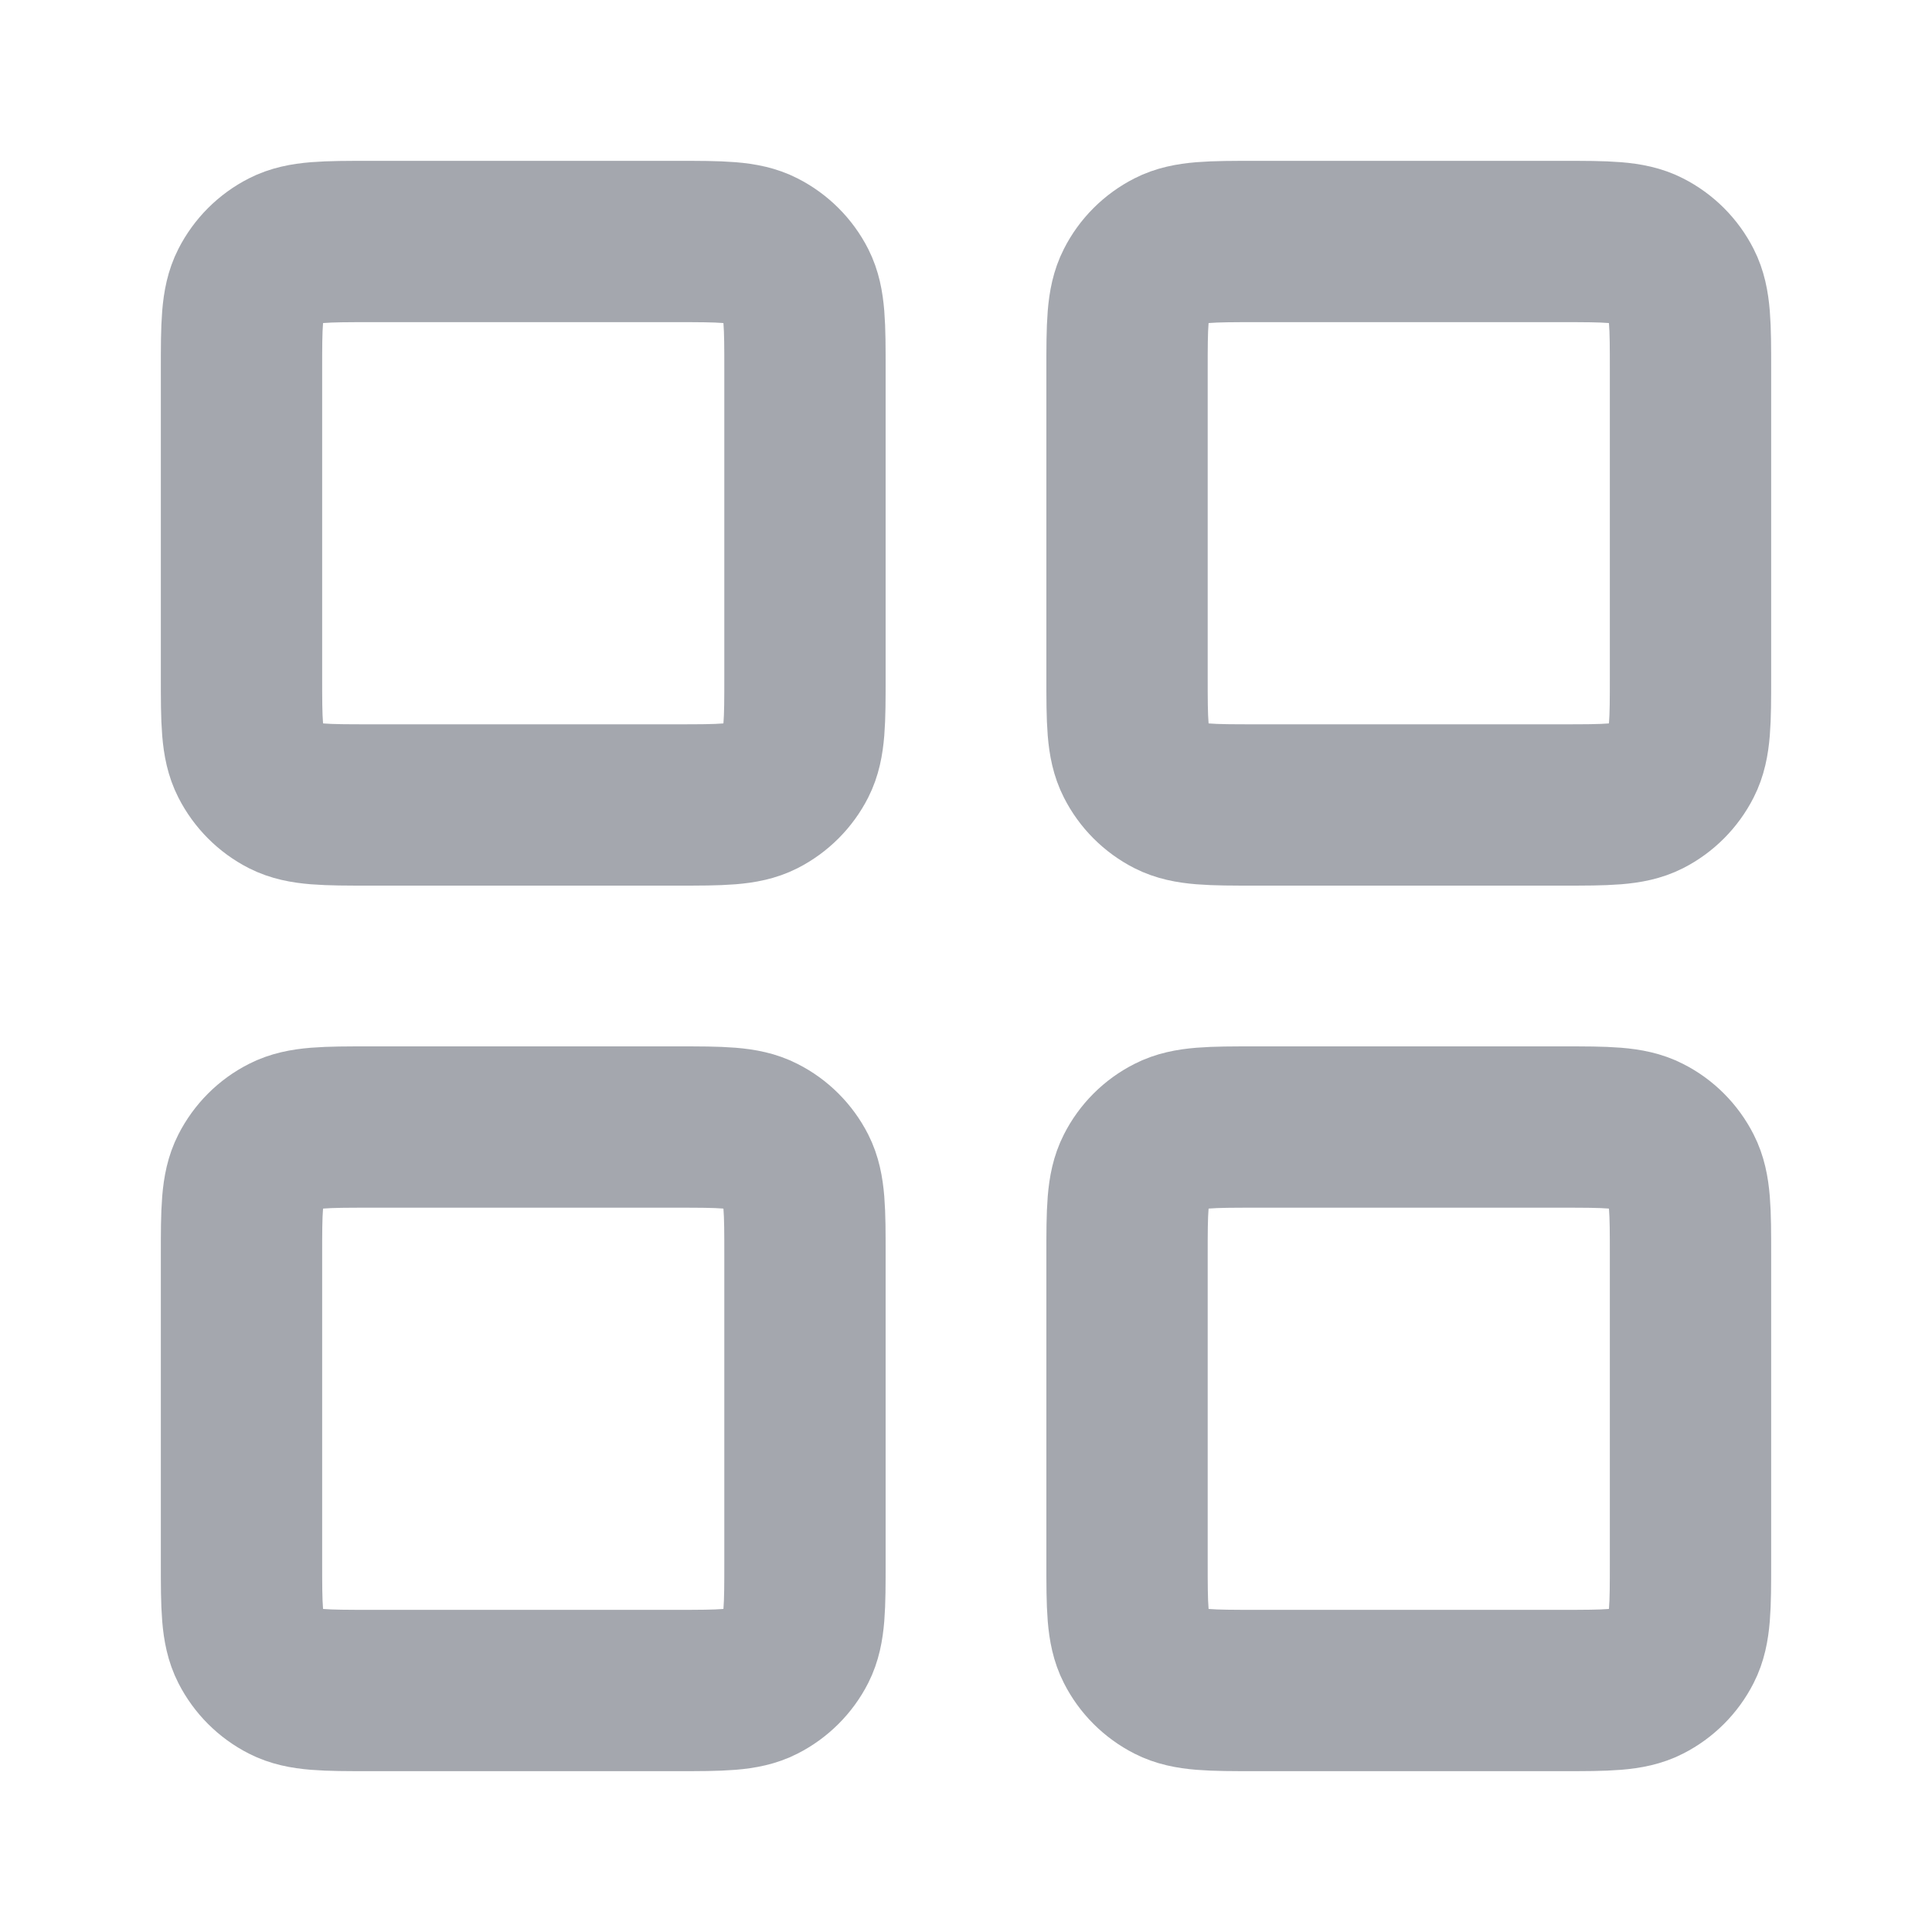
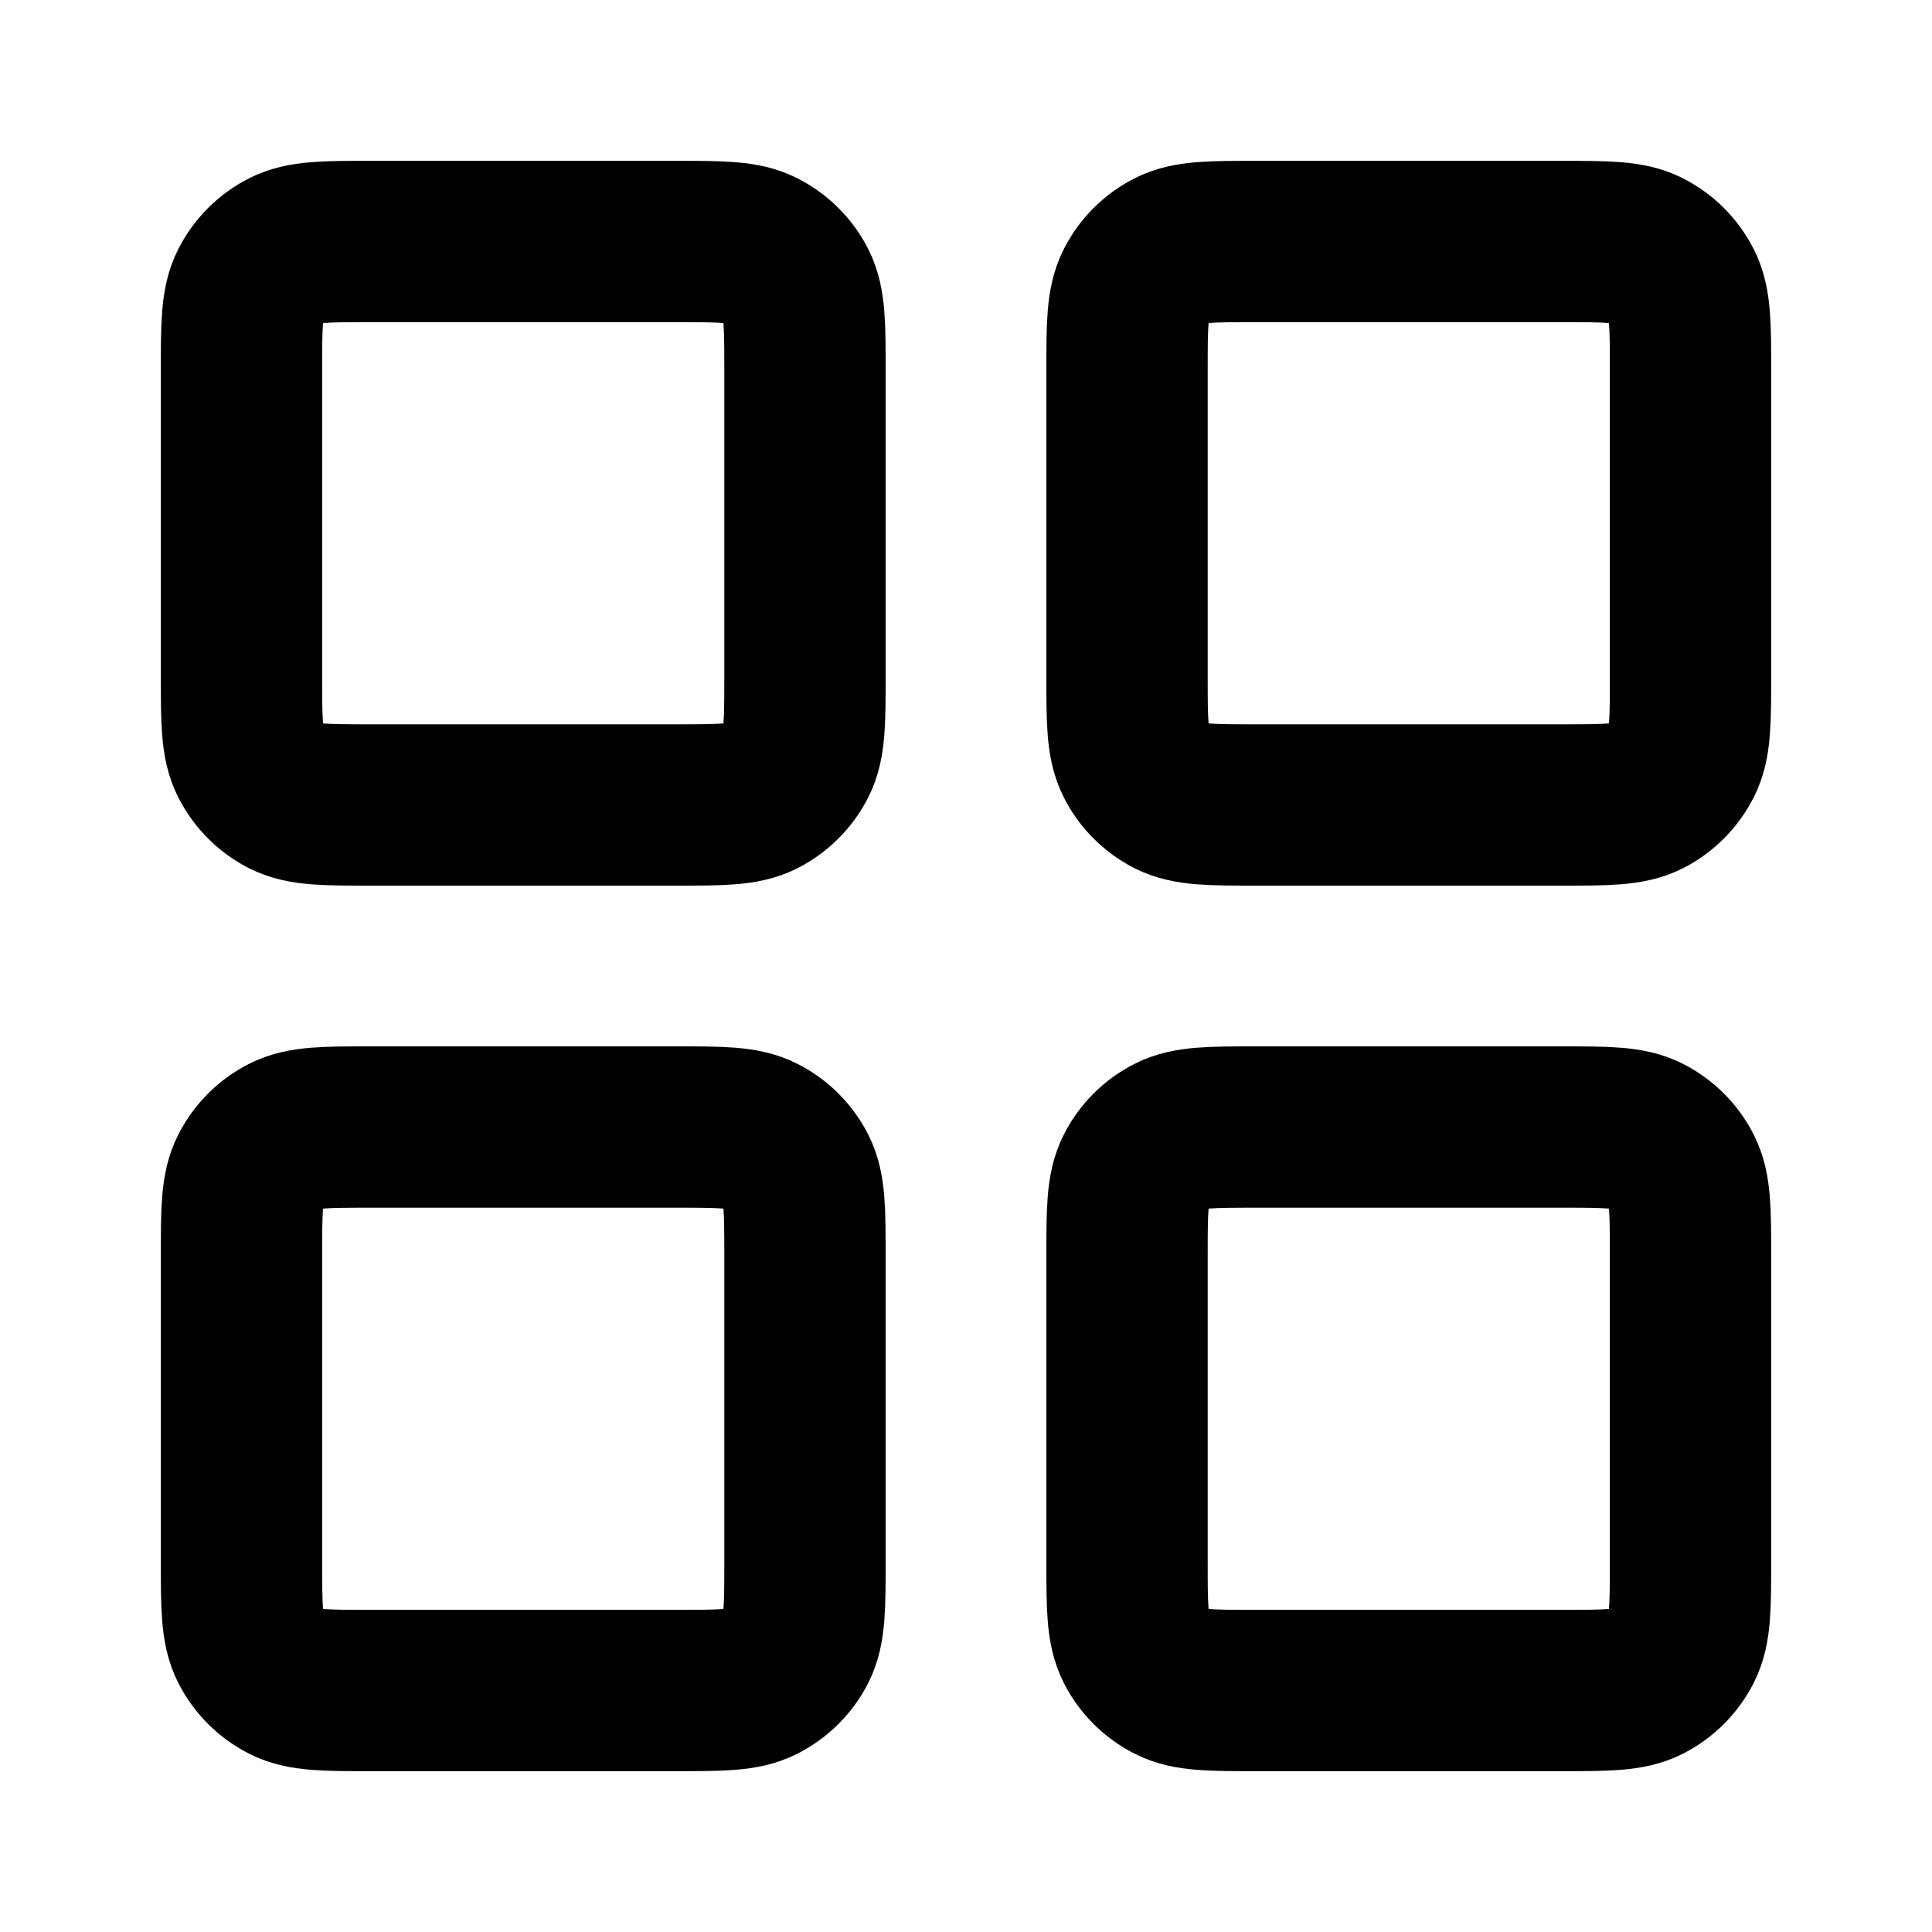
<svg xmlns="http://www.w3.org/2000/svg" width="20" height="20" viewBox="0 0 20 20" fill="none">
-   <path d="M7 2.5H3.833C3.367 2.5 3.133 2.5 2.955 2.591C2.798 2.671 2.671 2.798 2.591 2.955C2.5 3.133 2.5 3.367 2.5 3.833V7C2.5 7.467 2.5 7.7 2.591 7.878C2.671 8.035 2.798 8.163 2.955 8.243C3.133 8.333 3.367 8.333 3.833 8.333H7C7.467 8.333 7.7 8.333 7.878 8.243C8.035 8.163 8.163 8.035 8.243 7.878C8.333 7.7 8.333 7.467 8.333 7V3.833C8.333 3.367 8.333 3.133 8.243 2.955C8.163 2.798 8.035 2.671 7.878 2.591C7.7 2.5 7.467 2.5 7 2.5Z" stroke="#A4A7AE" stroke-width="1.67" stroke-linecap="round" stroke-linejoin="round" />
-   <path d="M16.167 2.5H13C12.533 2.5 12.3 2.5 12.122 2.591C11.965 2.671 11.837 2.798 11.758 2.955C11.667 3.133 11.667 3.367 11.667 3.833V7C11.667 7.467 11.667 7.7 11.758 7.878C11.837 8.035 11.965 8.163 12.122 8.243C12.3 8.333 12.533 8.333 13 8.333H16.167C16.633 8.333 16.867 8.333 17.045 8.243C17.202 8.163 17.329 8.035 17.409 7.878C17.5 7.7 17.5 7.467 17.5 7V3.833C17.5 3.367 17.5 3.133 17.409 2.955C17.329 2.798 17.202 2.671 17.045 2.591C16.867 2.5 16.633 2.5 16.167 2.5Z" stroke="#A4A7AE" stroke-width="1.67" stroke-linecap="round" stroke-linejoin="round" />
-   <path d="M16.167 11.667H13C12.533 11.667 12.3 11.667 12.122 11.758C11.965 11.837 11.837 11.965 11.758 12.122C11.667 12.3 11.667 12.533 11.667 13V16.167C11.667 16.633 11.667 16.867 11.758 17.045C11.837 17.202 11.965 17.329 12.122 17.409C12.3 17.5 12.533 17.5 13 17.5H16.167C16.633 17.5 16.867 17.5 17.045 17.409C17.202 17.329 17.329 17.202 17.409 17.045C17.5 16.867 17.5 16.633 17.5 16.167V13C17.5 12.533 17.5 12.3 17.409 12.122C17.329 11.965 17.202 11.837 17.045 11.758C16.867 11.667 16.633 11.667 16.167 11.667Z" stroke="#A4A7AE" stroke-width="1.67" stroke-linecap="round" stroke-linejoin="round" />
-   <path d="M7 11.667H3.833C3.367 11.667 3.133 11.667 2.955 11.758C2.798 11.837 2.671 11.965 2.591 12.122C2.5 12.3 2.5 12.533 2.5 13V16.167C2.5 16.633 2.5 16.867 2.591 17.045C2.671 17.202 2.798 17.329 2.955 17.409C3.133 17.5 3.367 17.5 3.833 17.5H7C7.467 17.5 7.7 17.5 7.878 17.409C8.035 17.329 8.163 17.202 8.243 17.045C8.333 16.867 8.333 16.633 8.333 16.167V13C8.333 12.533 8.333 12.3 8.243 12.122C8.163 11.965 8.035 11.837 7.878 11.758C7.7 11.667 7.467 11.667 7 11.667Z" stroke="#A4A7AE" stroke-width="1.67" stroke-linecap="round" stroke-linejoin="round" />
+   <path d="M7 2.5H3.833C3.367 2.5 3.133 2.5 2.955 2.591C2.798 2.671 2.671 2.798 2.591 2.955C2.5 3.133 2.5 3.367 2.5 3.833V7C2.5 7.467 2.5 7.7 2.591 7.878C2.671 8.035 2.798 8.163 2.955 8.243C3.133 8.333 3.367 8.333 3.833 8.333H7C7.467 8.333 7.7 8.333 7.878 8.243C8.035 8.163 8.163 8.035 8.243 7.878C8.333 7.7 8.333 7.467 8.333 7V3.833C8.333 3.367 8.333 3.133 8.243 2.955C8.163 2.798 8.035 2.671 7.878 2.591C7.7 2.5 7.467 2.5 7 2.5Z" stroke="currentColor" stroke-width="1.67" stroke-linecap="round" stroke-linejoin="round" />
+   <path d="M16.167 2.5H13C12.533 2.5 12.3 2.5 12.122 2.591C11.965 2.671 11.837 2.798 11.758 2.955C11.667 3.133 11.667 3.367 11.667 3.833V7C11.667 7.467 11.667 7.7 11.758 7.878C11.837 8.035 11.965 8.163 12.122 8.243C12.3 8.333 12.533 8.333 13 8.333H16.167C16.633 8.333 16.867 8.333 17.045 8.243C17.202 8.163 17.329 8.035 17.409 7.878C17.5 7.7 17.5 7.467 17.5 7V3.833C17.5 3.367 17.5 3.133 17.409 2.955C17.329 2.798 17.202 2.671 17.045 2.591C16.867 2.5 16.633 2.5 16.167 2.5Z" stroke="currentColor" stroke-width="1.67" stroke-linecap="round" stroke-linejoin="round" />
+   <path d="M16.167 11.667H13C12.533 11.667 12.3 11.667 12.122 11.758C11.965 11.837 11.837 11.965 11.758 12.122C11.667 12.3 11.667 12.533 11.667 13V16.167C11.667 16.633 11.667 16.867 11.758 17.045C11.837 17.202 11.965 17.329 12.122 17.409C12.3 17.5 12.533 17.5 13 17.5H16.167C16.633 17.5 16.867 17.5 17.045 17.409C17.202 17.329 17.329 17.202 17.409 17.045C17.5 16.867 17.5 16.633 17.5 16.167V13C17.5 12.533 17.5 12.3 17.409 12.122C17.329 11.965 17.202 11.837 17.045 11.758C16.867 11.667 16.633 11.667 16.167 11.667Z" stroke="currentColor" stroke-width="1.67" stroke-linecap="round" stroke-linejoin="round" />
+   <path d="M7 11.667H3.833C3.367 11.667 3.133 11.667 2.955 11.758C2.798 11.837 2.671 11.965 2.591 12.122C2.5 12.3 2.5 12.533 2.5 13V16.167C2.5 16.633 2.5 16.867 2.591 17.045C2.671 17.202 2.798 17.329 2.955 17.409C3.133 17.5 3.367 17.5 3.833 17.5H7C7.467 17.5 7.7 17.5 7.878 17.409C8.035 17.329 8.163 17.202 8.243 17.045C8.333 16.867 8.333 16.633 8.333 16.167V13C8.333 12.533 8.333 12.3 8.243 12.122C8.163 11.965 8.035 11.837 7.878 11.758C7.7 11.667 7.467 11.667 7 11.667Z" stroke="currentColor" stroke-width="1.67" stroke-linecap="round" stroke-linejoin="round" />
</svg>
